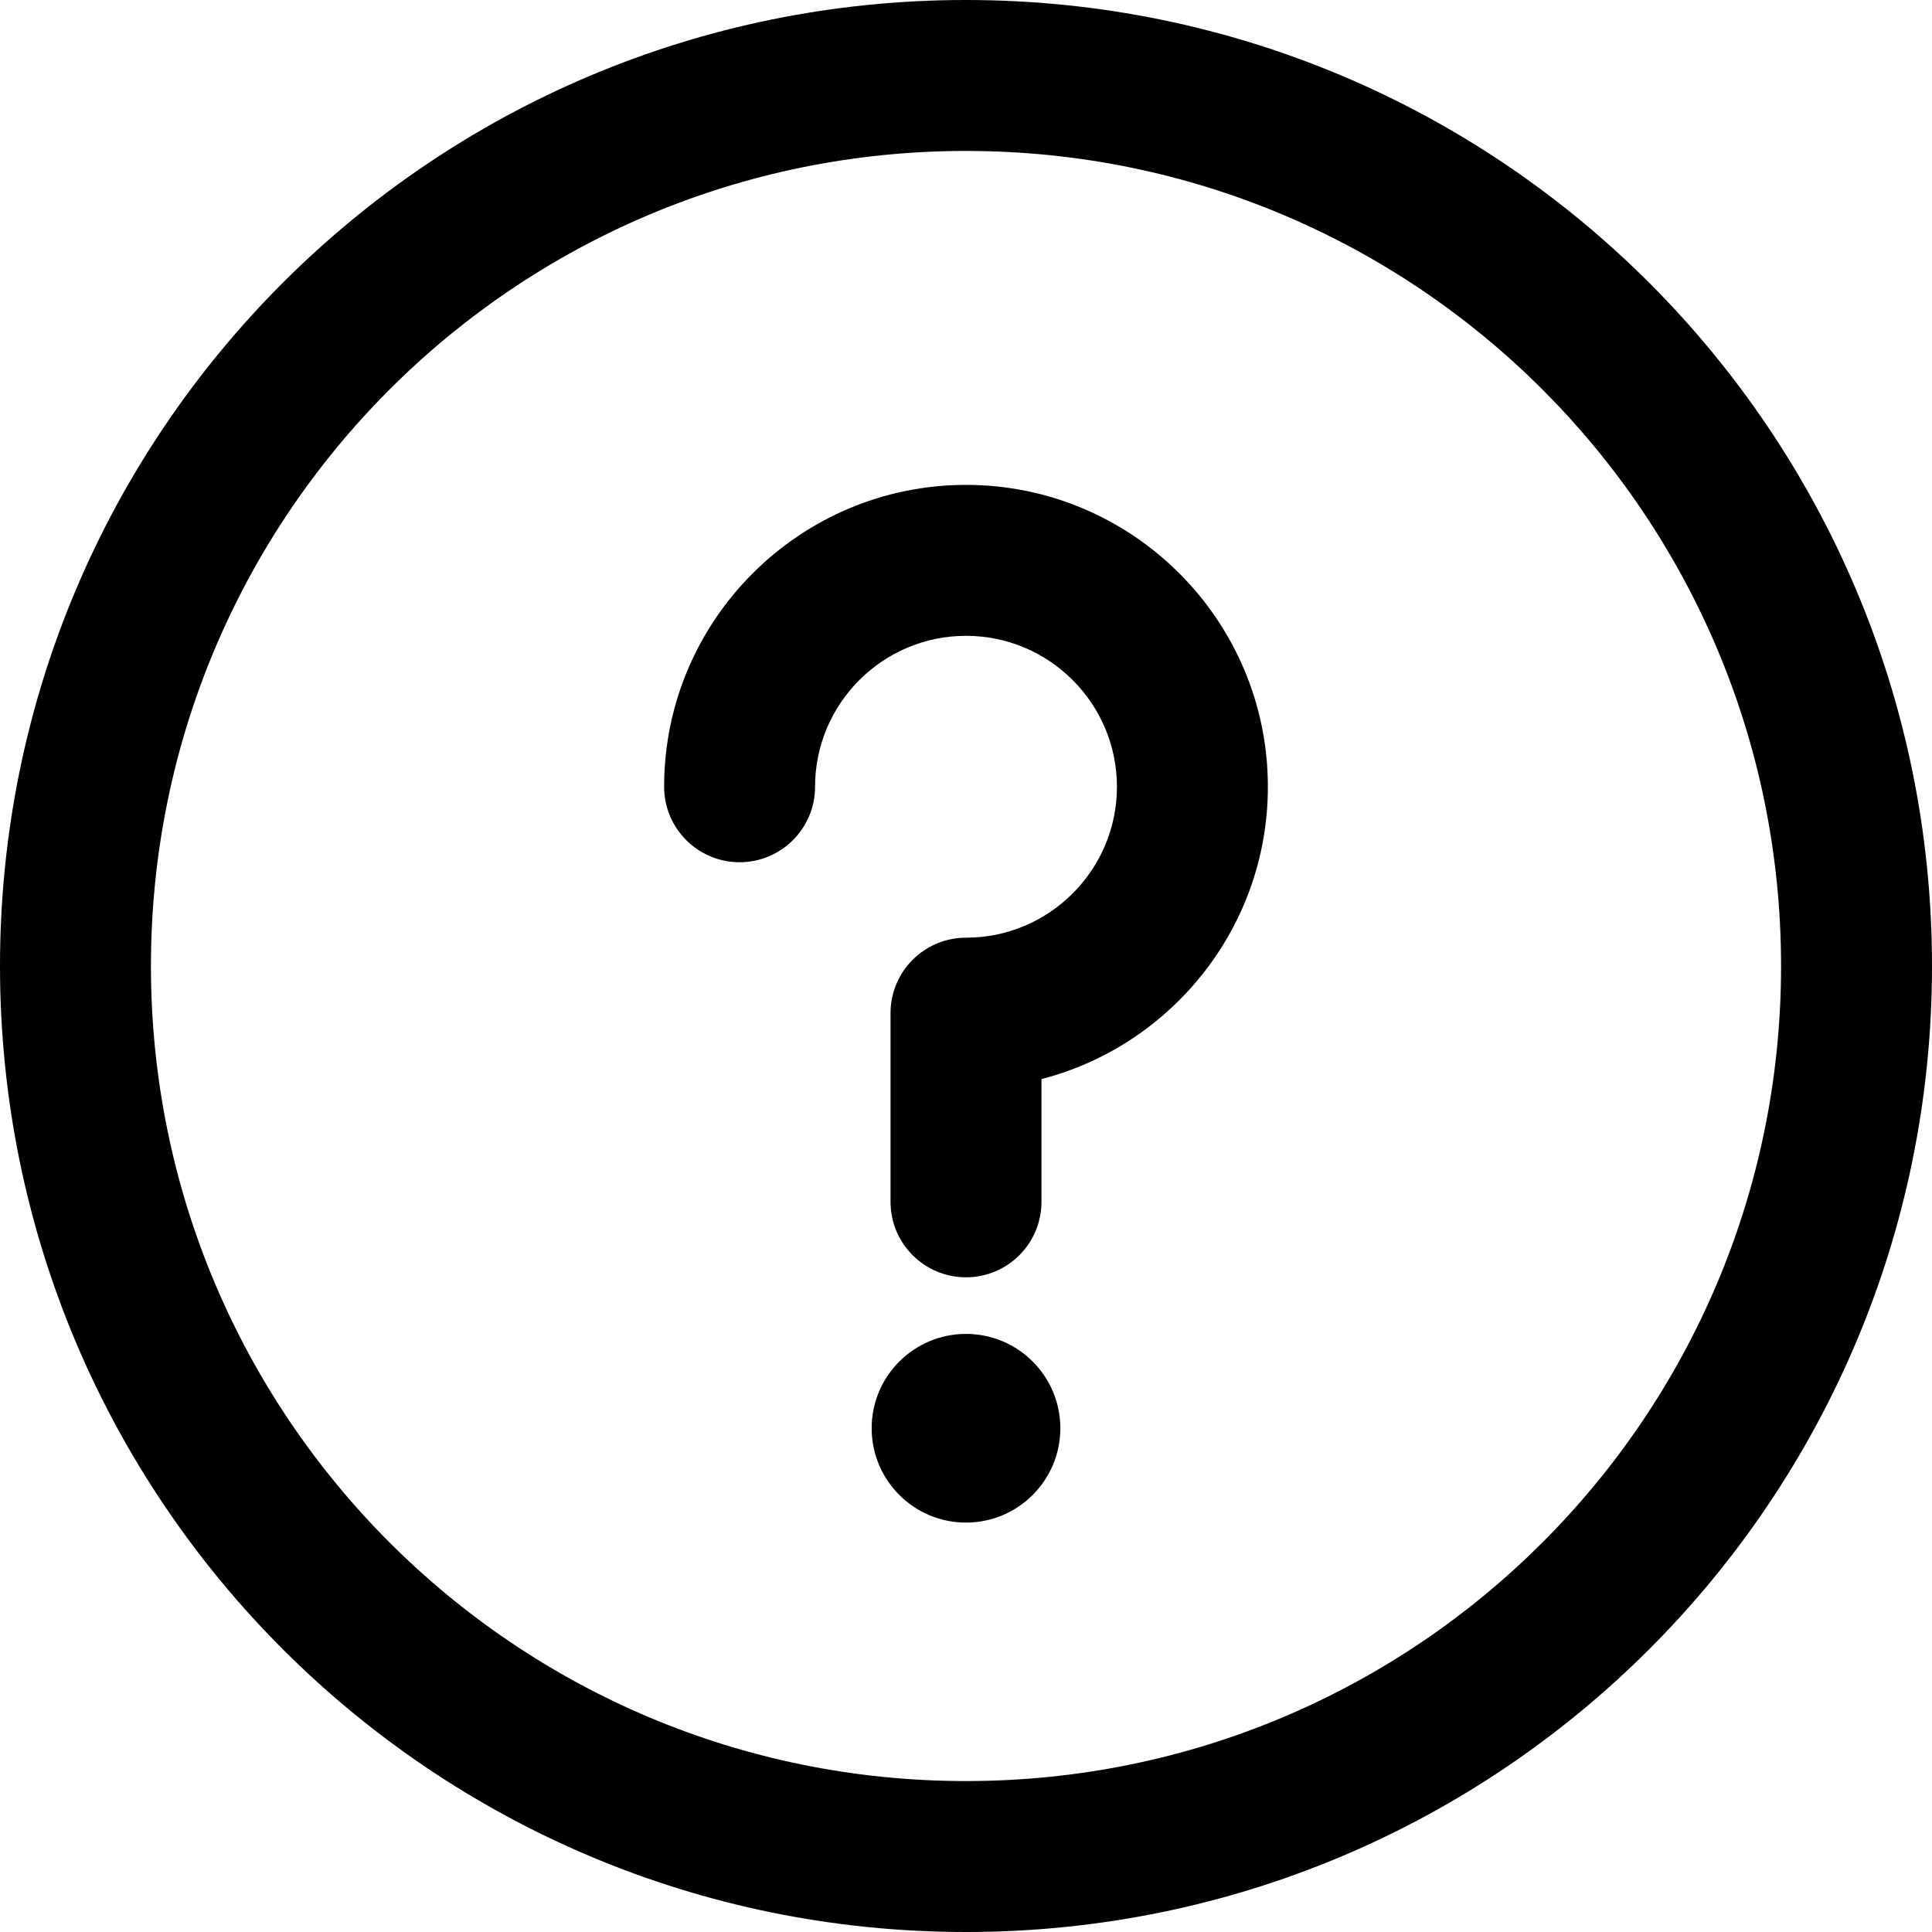
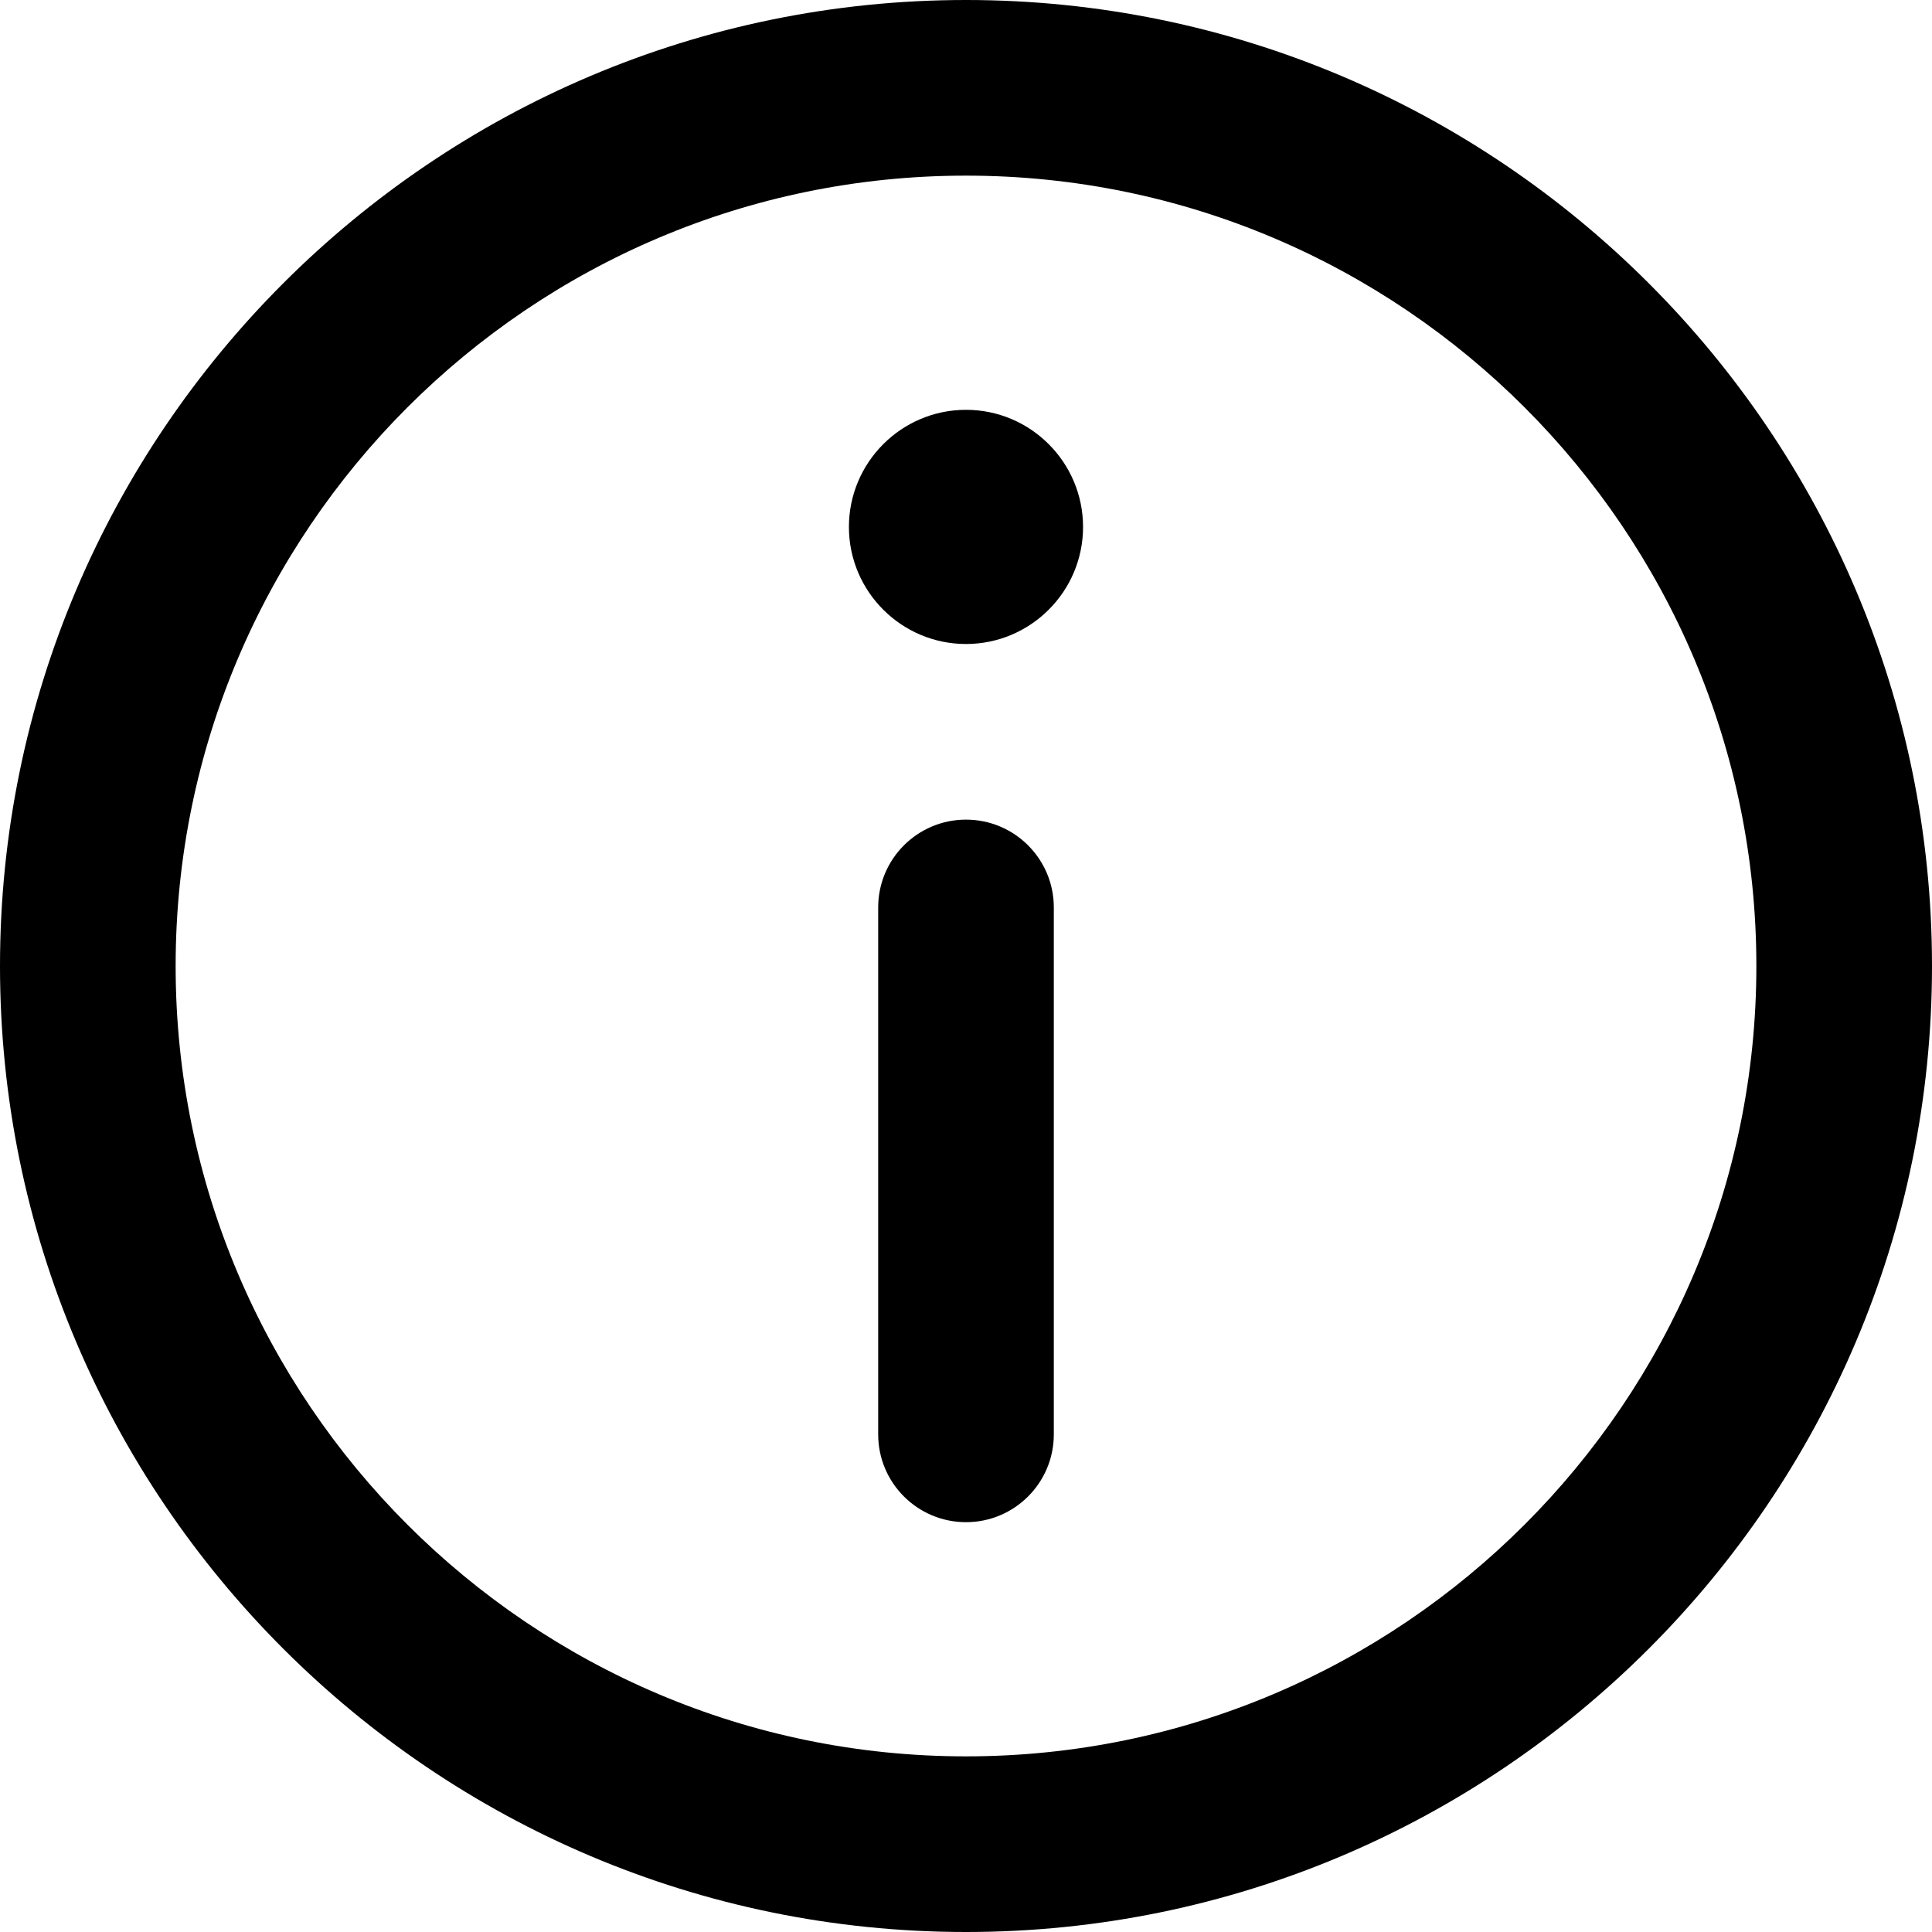
- <svg xmlns="http://www.w3.org/2000/svg" version="1.1" id="Capa_1" x="0px" y="0px" viewBox="0 0 512 512" style="enable-background:new 0 0 512 512;" xml:space="preserve">
+ <svg xmlns="http://www.w3.org/2000/svg" version="1.1" id="Capa_1" x="0px" y="0px" viewBox="0 0 330 330" style="enable-background:new 0 0 330 330;" xml:space="preserve">
  <g>
-     <g>
-       <g>
-         <circle cx="256" cy="378.5" r="25" />
-         <path d="M256,0C114.516,0,0,114.497,0,256c0,141.484,114.497,256,256,256c141.484,0,256-114.497,256-256     C512,114.516,397.503,0,256,0z M256,472c-119.377,0-216-96.607-216-216c0-119.377,96.607-216,216-216     c119.377,0,216,96.607,216,216C472,375.377,375.393,472,256,472z" />
-         <path d="M256,128.5c-44.112,0-80,35.888-80,80c0,11.046,8.954,20,20,20s20-8.954,20-20c0-22.056,17.944-40,40-40     c22.056,0,40,17.944,40,40c0,22.056-17.944,40-40,40c-11.046,0-20,8.954-20,20v50c0,11.046,8.954,20,20,20     c11.046,0,20-8.954,20-20v-32.531c34.466-8.903,60-40.26,60-77.469C336,164.388,300.112,128.5,256,128.5z" />
-       </g>
-     </g>
+     <path d="M165,0C74.019,0,0,74.02,0,165.001C0,255.982,74.019,330,165,330s165-74.018,165-164.999C330,74.02,255.981,0,165,0z    M165,300c-74.44,0-135-60.56-135-134.999C30,90.562,90.56,30,165,30s135,60.562,135,135.001C300,239.44,239.439,300,165,300z" />
+     <path d="M164.998,70c-11.026,0-19.996,8.976-19.996,20.009c0,11.023,8.97,19.991,19.996,19.991   c11.026,0,19.996-8.968,19.996-19.991C184.994,78.976,176.024,70,164.998,70z" />
+     <path d="M165,140c-8.284,0-15,6.716-15,15v90c0,8.284,6.716,15,15,15c8.284,0,15-6.716,15-15v-90C180,146.716,173.284,140,165,140z   " />
  </g>
  <g>
</g>
  <g>
</g>
  <g>
</g>
  <g>
</g>
  <g>
</g>
  <g>
</g>
  <g>
</g>
  <g>
</g>
  <g>
</g>
  <g>
</g>
  <g>
</g>
  <g>
</g>
  <g>
</g>
  <g>
</g>
  <g>
</g>
</svg>
